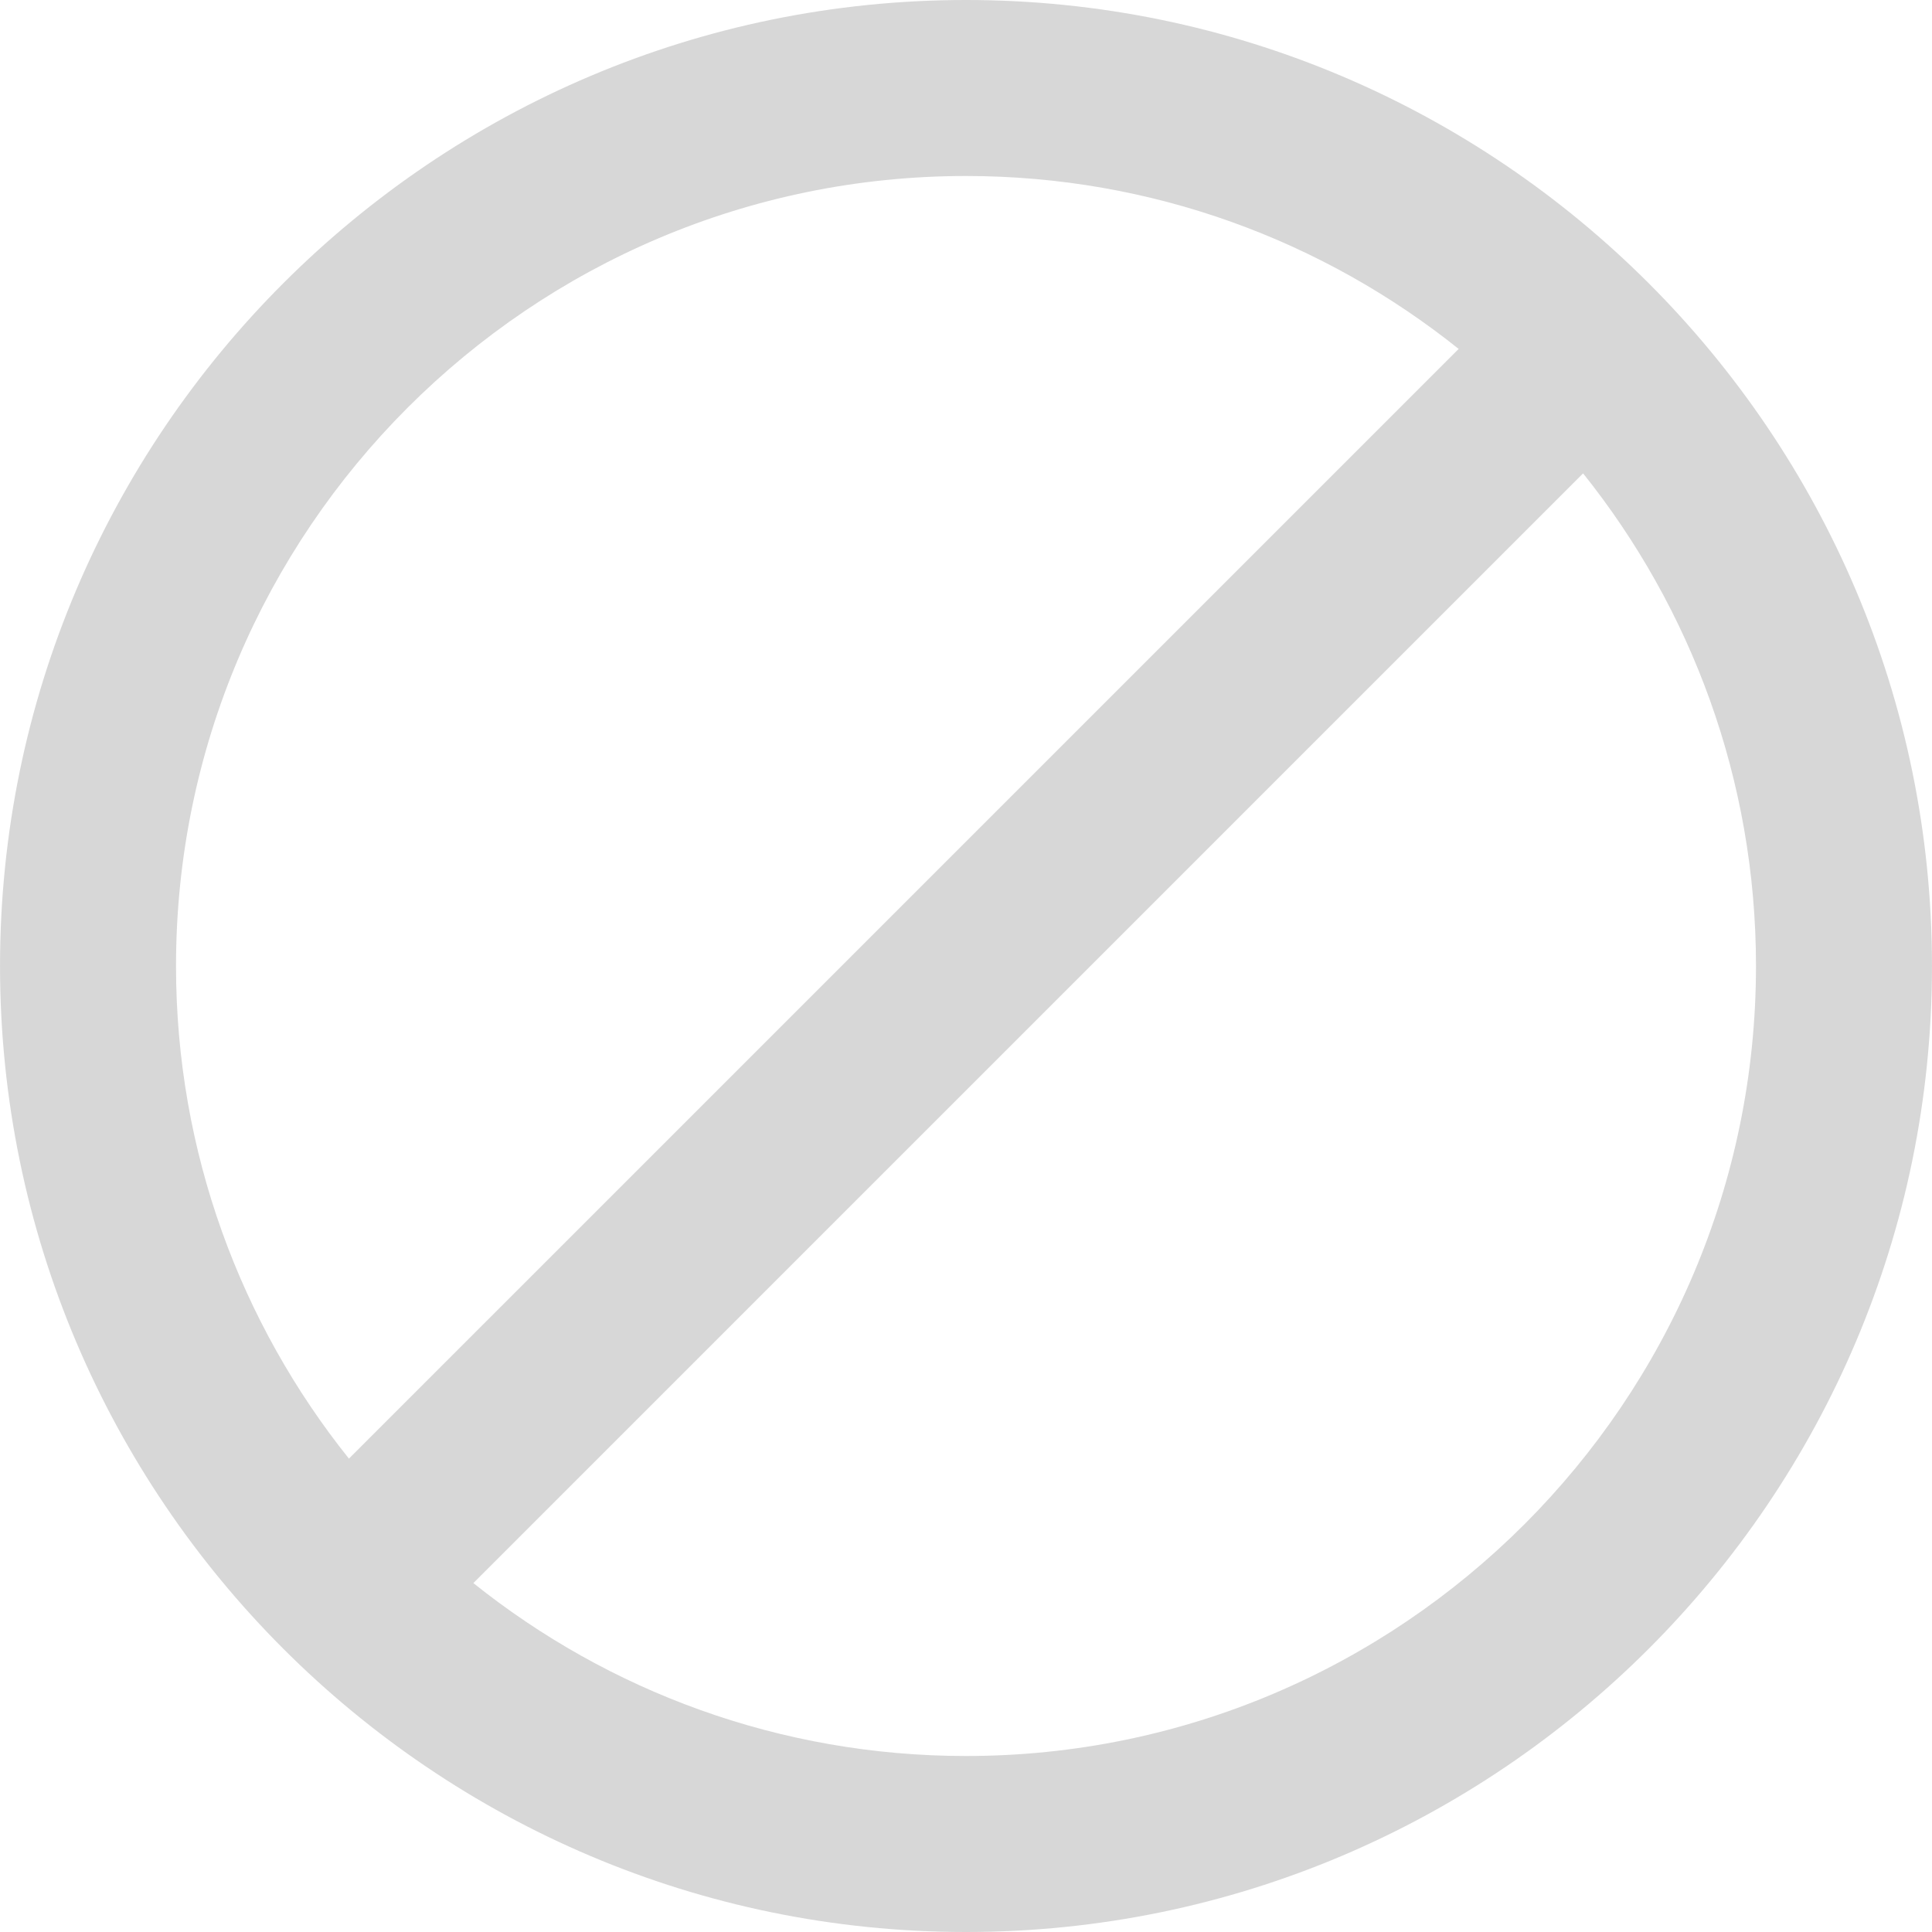
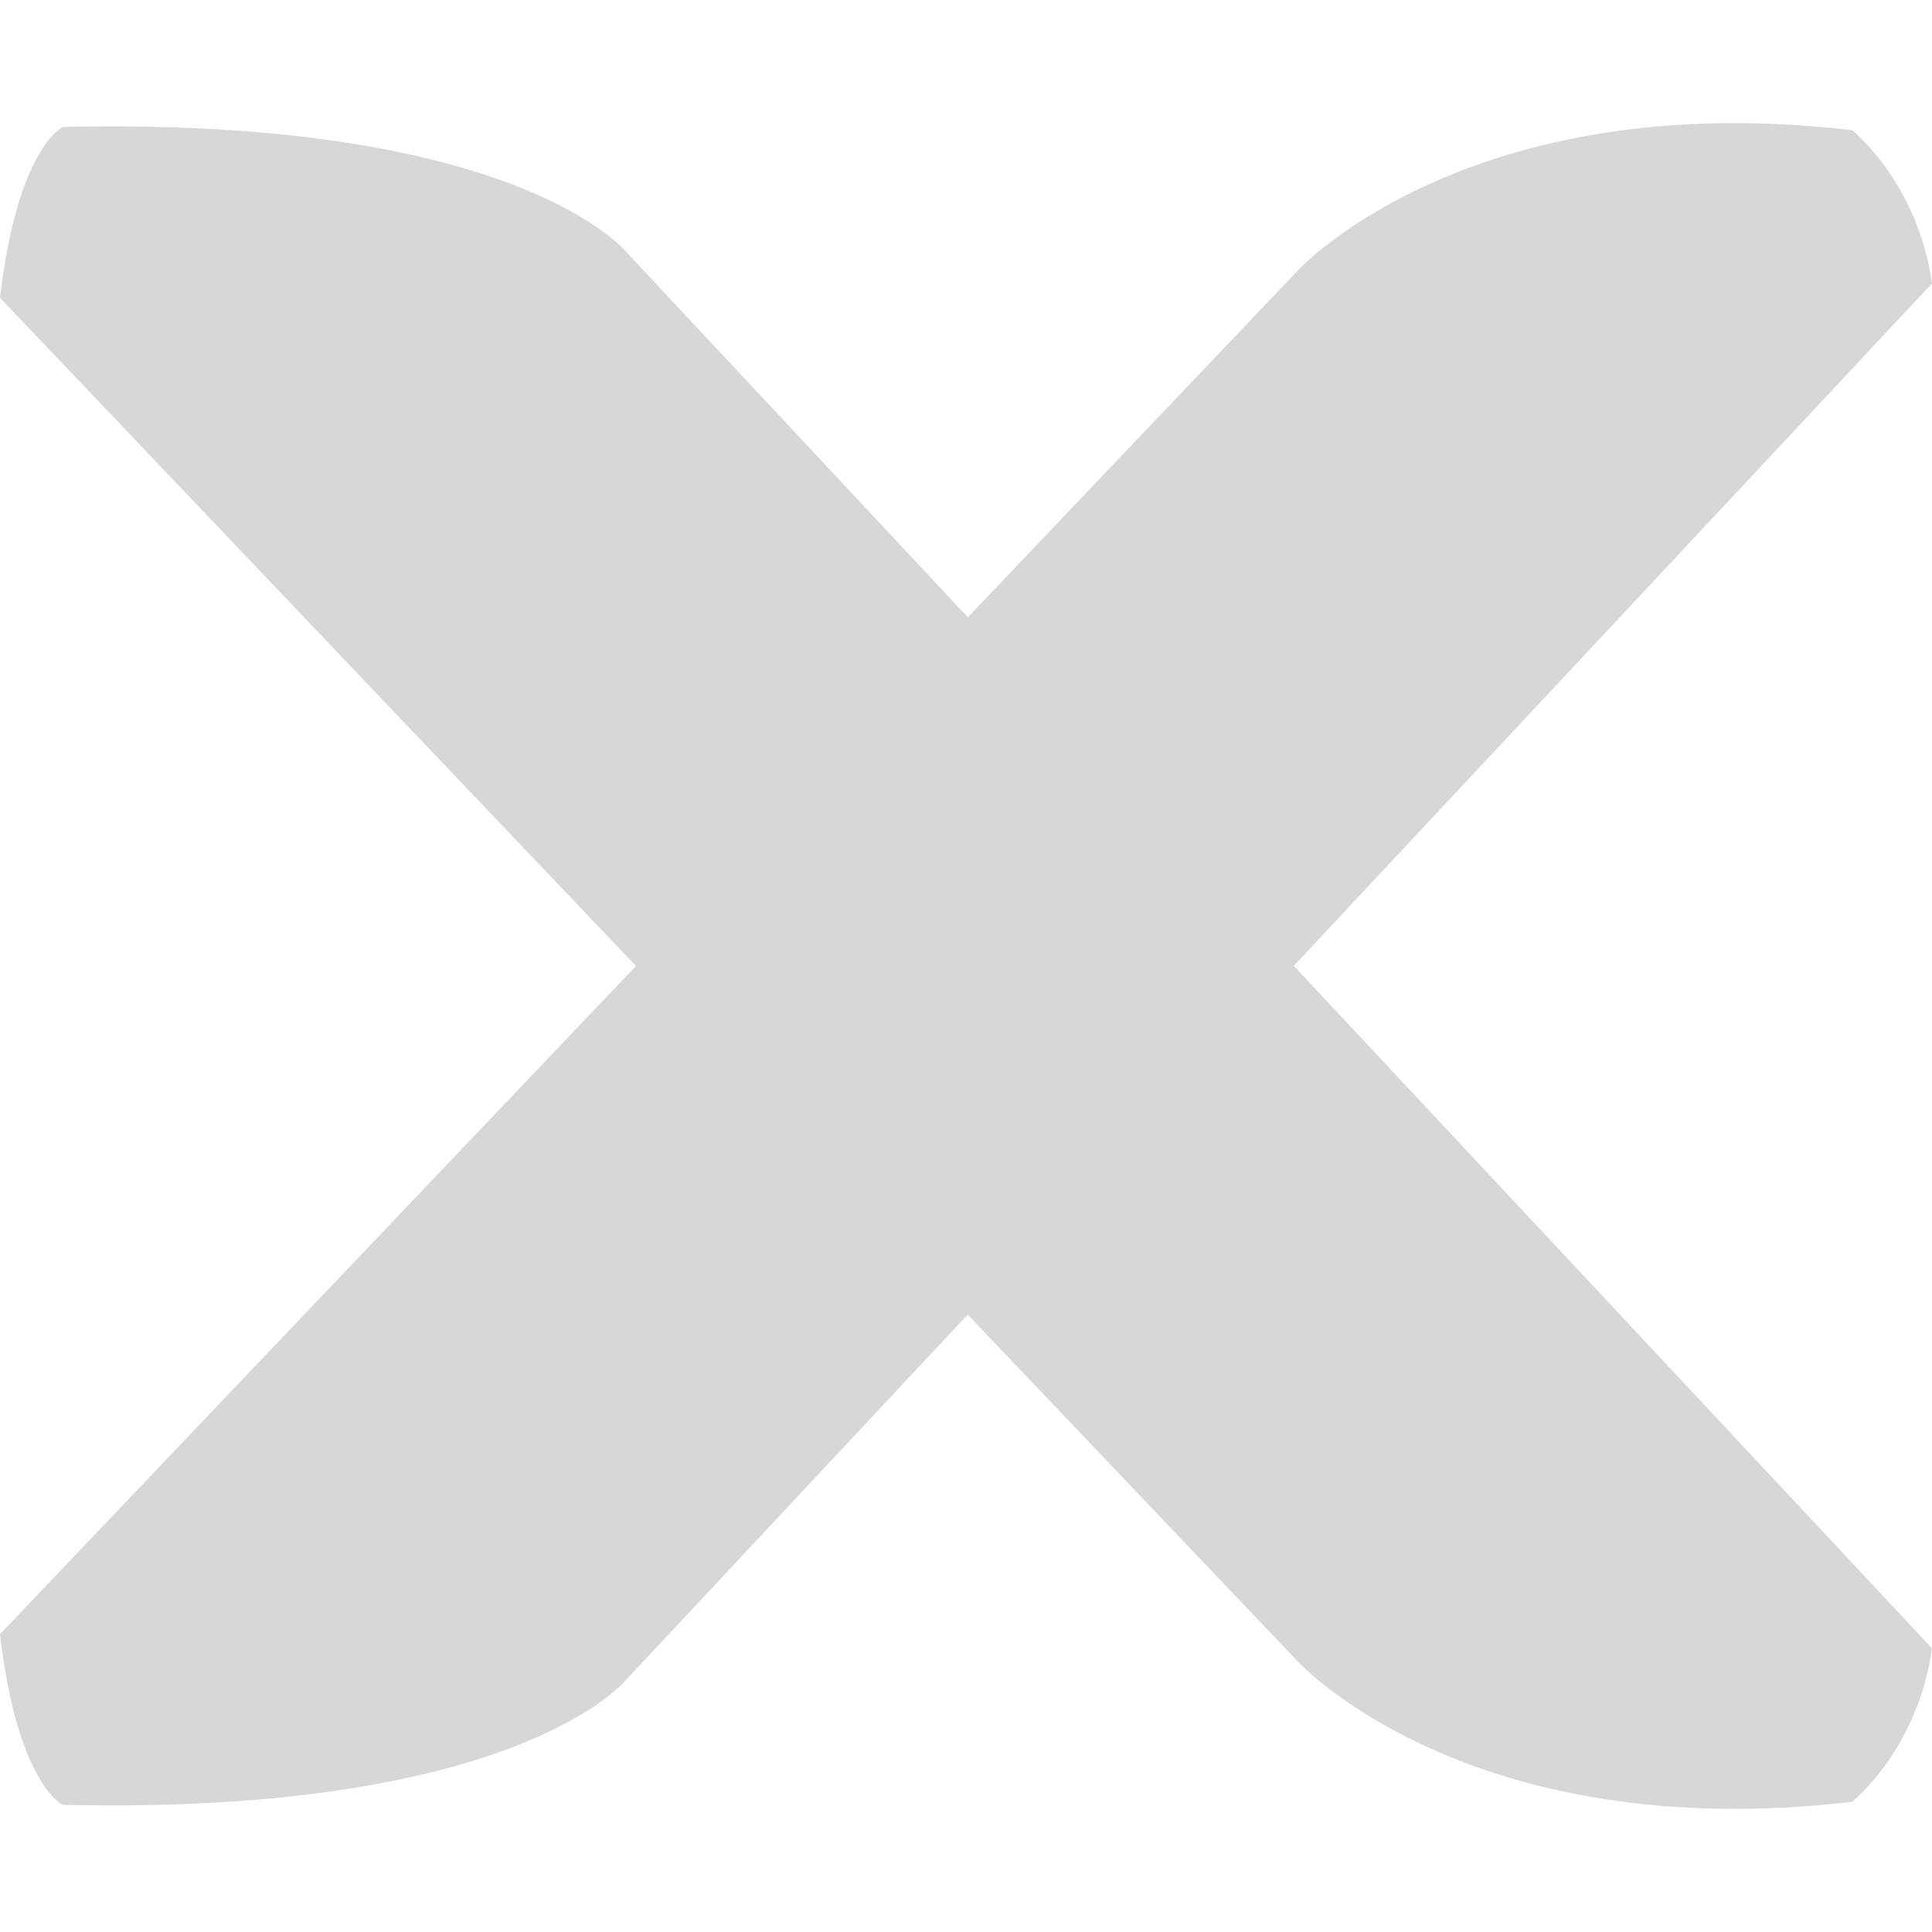
- <svg xmlns="http://www.w3.org/2000/svg" version="1.1" width="512" height="512" x="0" y="0" viewBox="0 0 329.328 329.328" style="enable-background:new 0 0 512 512" xml:space="preserve" class="">
+ <svg xmlns="http://www.w3.org/2000/svg" version="1.1" width="512" height="512" x="0" y="0" viewBox="0 0 22.135 22.135" style="enable-background:new 0 0 512 512" xml:space="preserve" class="">
  <g>
-     <path d="M164.666,0C73.871,0,0.004,73.871,0.004,164.672c0.009,90.792,73.876,164.656,164.662,164.656  c90.793,0,164.658-73.865,164.658-164.658C329.324,73.871,255.459,0,164.666,0z M164.666,30c31.734,0,60.933,11.042,83.975,29.477  L59.478,248.638c-18.431-23.04-29.471-52.237-29.474-83.967C30.004,90.413,90.413,30,164.666,30z M164.666,299.328  c-31.733,0-60.934-11.042-83.977-29.477L269.854,80.691c18.431,23.043,29.471,52.244,29.471,83.979  C299.324,238.921,238.917,299.328,164.666,299.328z" fill="#d7d7d7" data-original="#000000" style="" class="" />
+     <g>
+       <g>
+         <path style="" d="M0,18.723L14.879,3.089c0,0,1.949-2.114,6.341-1.597c0,0,0.753,0.599,0.915,1.755L7.179,19.24    c0,0-1.236,1.558-6.461,1.438C0.717,20.678,0.2,20.438,0,18.723z" fill="#d7d7d7" data-original="#030104" class="" />
+         <path style="" d="M0,3.412l14.879,15.634c0,0,1.949,2.114,6.341,1.597c0,0,0.753-0.598,0.915-1.758L7.179,2.891    c0,0-1.236-1.556-6.461-1.436C0.717,1.456,0.2,1.696,0,3.412z" fill="#d7d7d7" data-original="#030104" class="" />
+       </g>
+     </g>
    <g>
</g>
    <g>
</g>
    <g>
</g>
    <g>
</g>
    <g>
</g>
    <g>
</g>
    <g>
</g>
    <g>
</g>
    <g>
</g>
    <g>
</g>
    <g>
</g>
    <g>
</g>
    <g>
</g>
    <g>
</g>
    <g>
</g>
  </g>
</svg>
